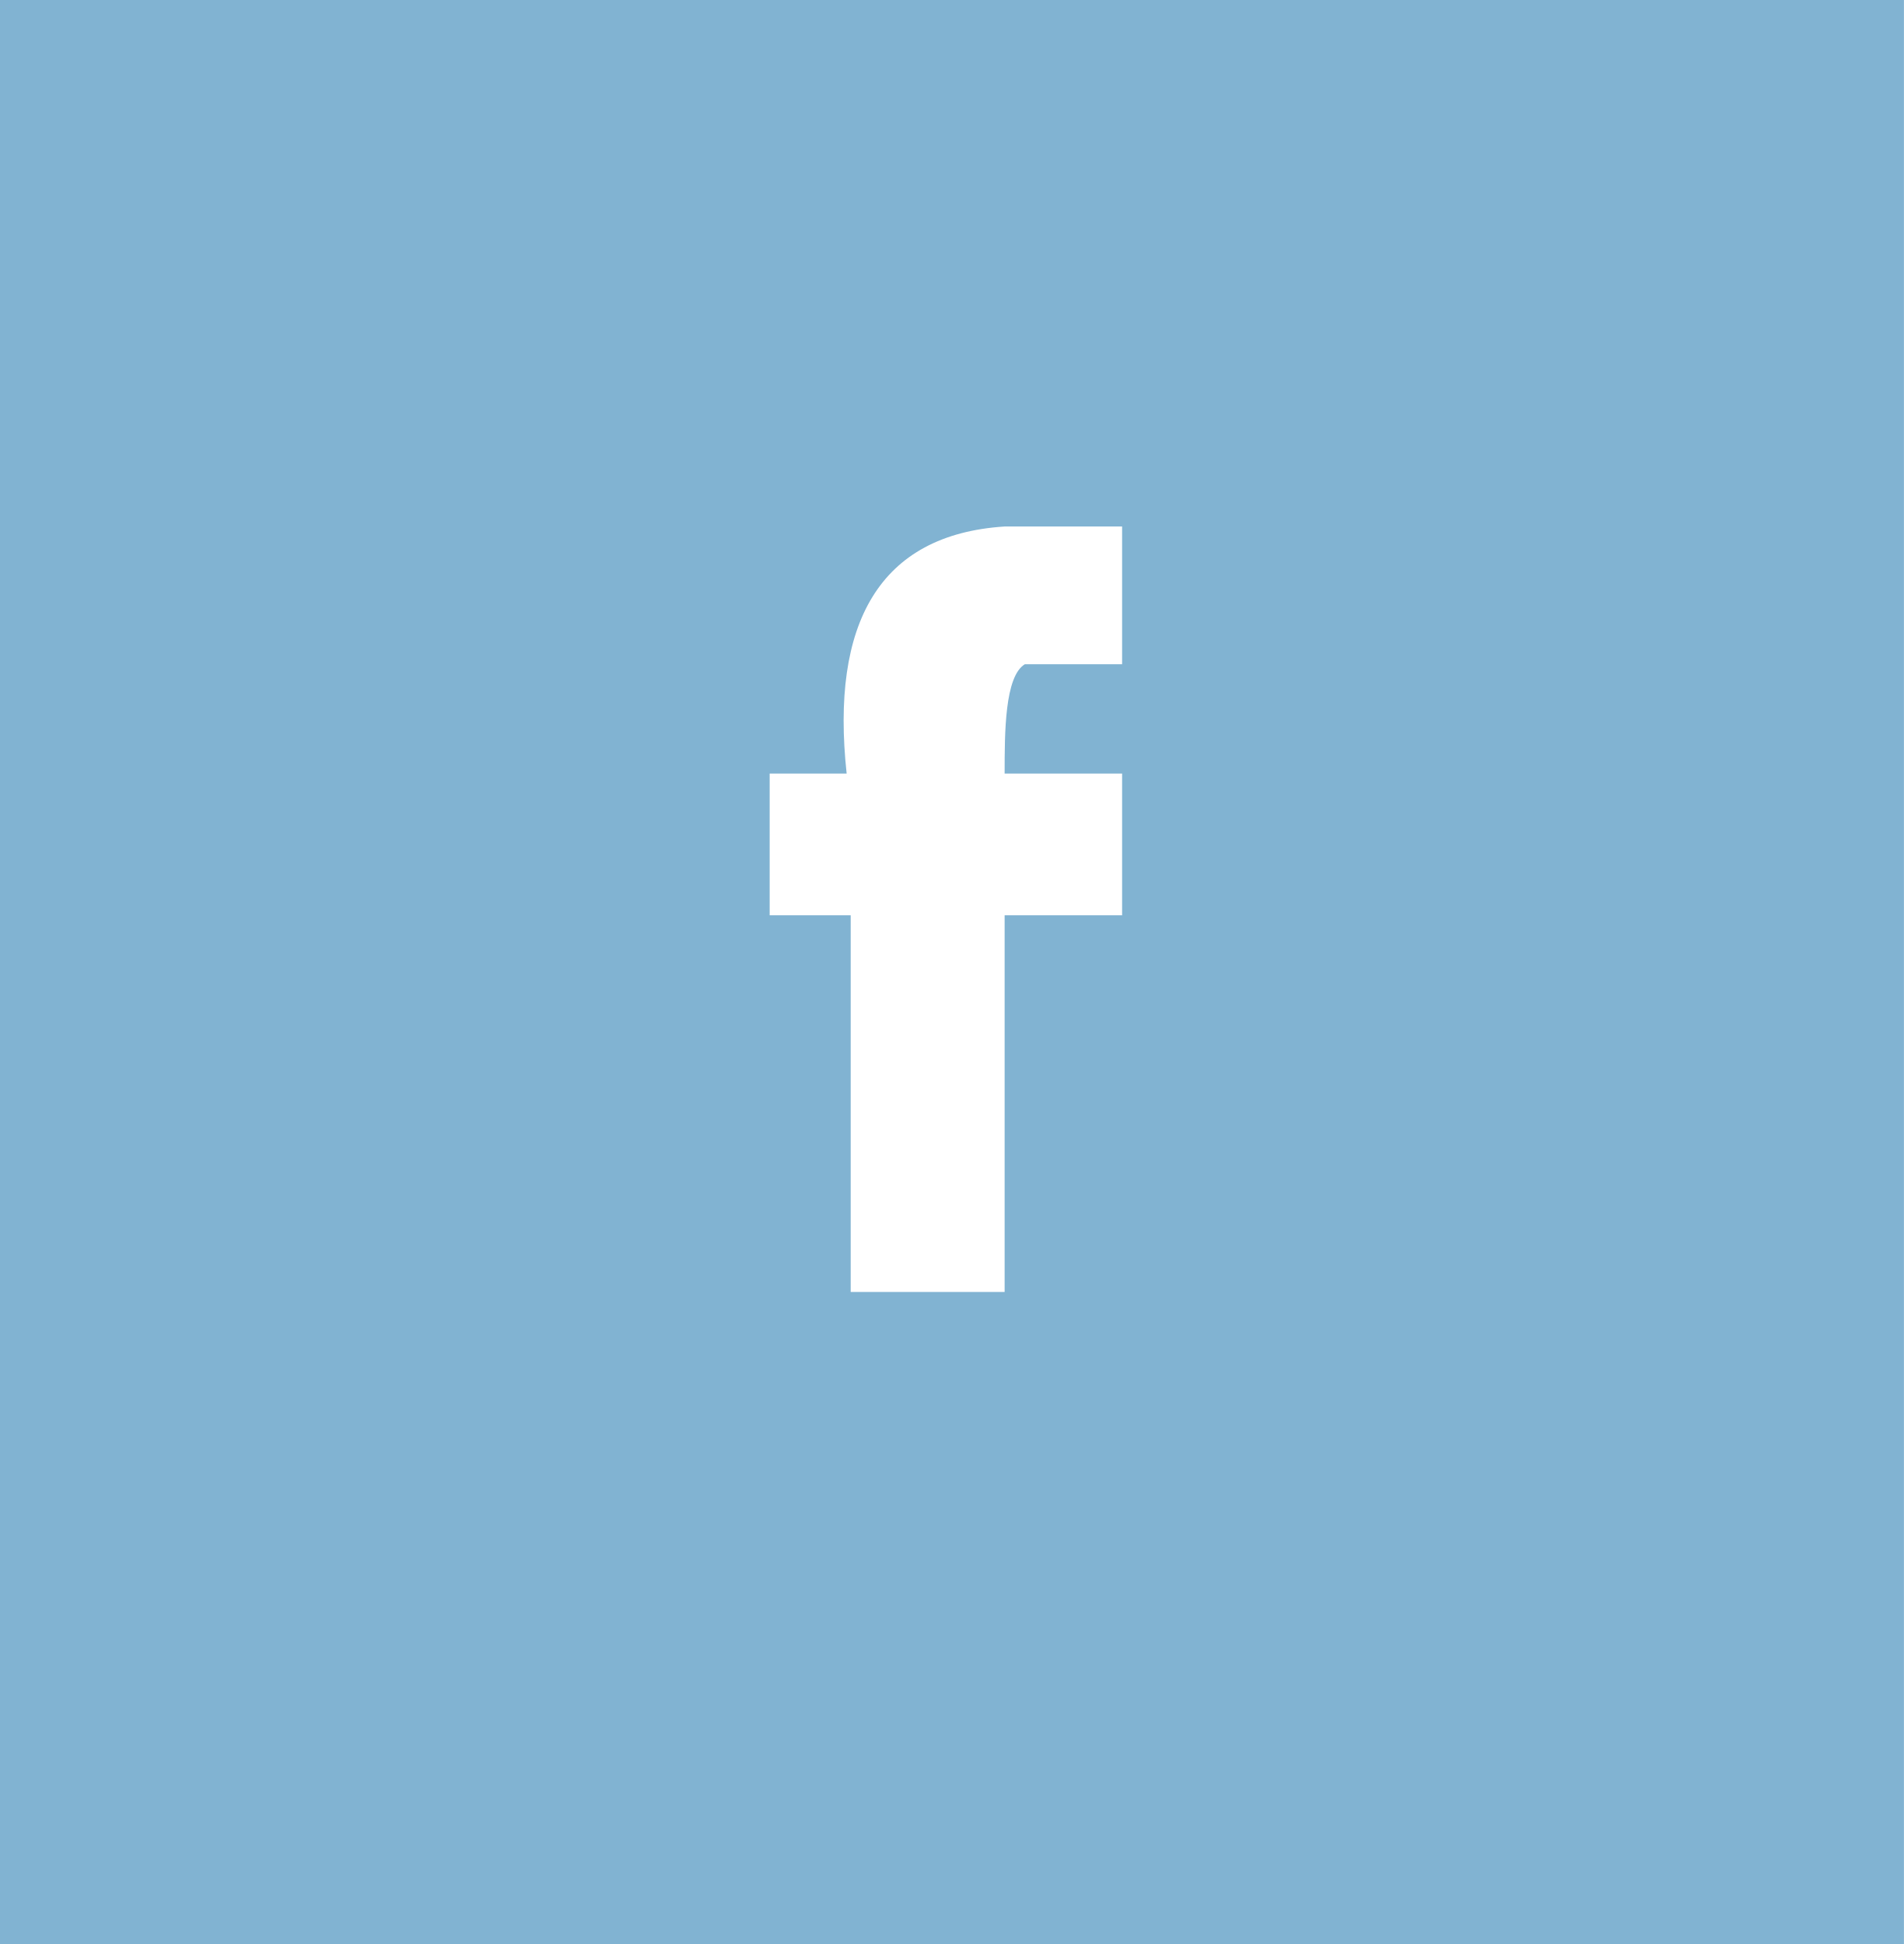
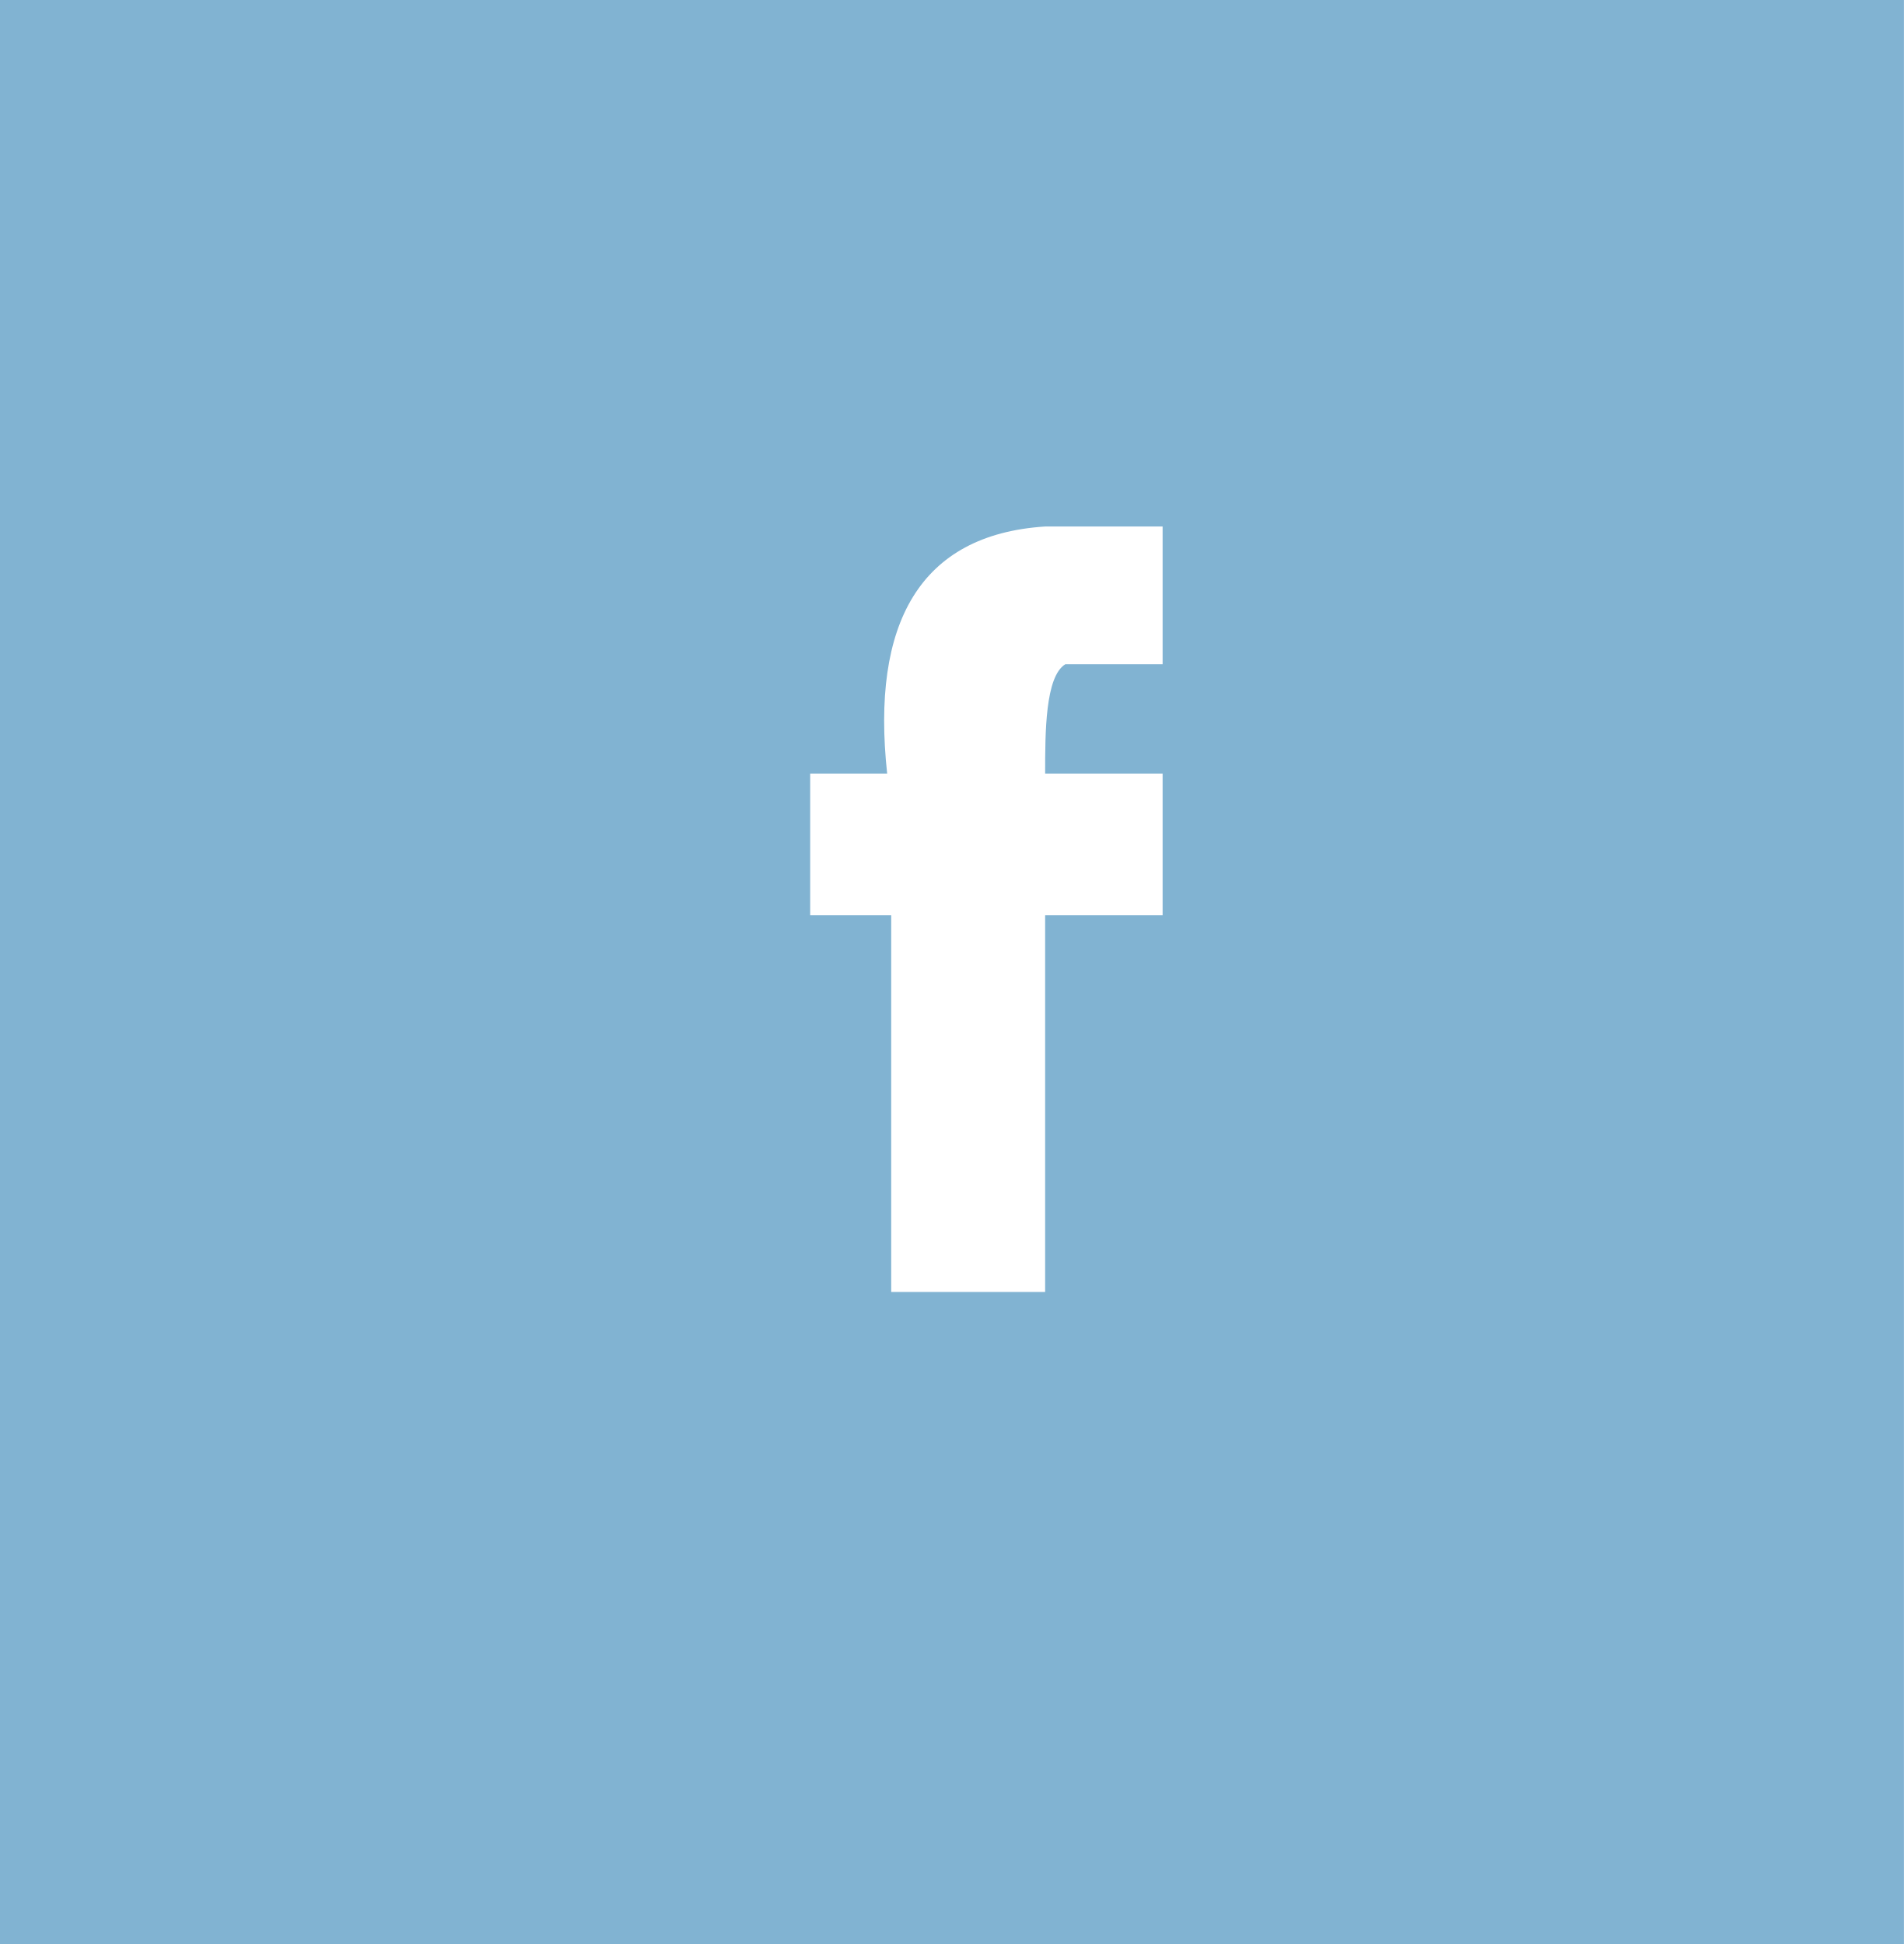
- <svg xmlns="http://www.w3.org/2000/svg" width="47" height="48" fill="none">
-   <path fill="#81B3D2" d="M0 0h47v48H0z" />
-   <path d="M25.3 16.4h2.4V13h-2.9c-3.1.2-4.3 2.4-3.9 6.1H19v3.5h2v9.3h3.8v-9.3h2.9v-3.5h-2.9c0-1 0-2.4.5-2.7z" fill="#fff" />
+ <svg xmlns="http://www.w3.org/2000/svg" width="47" height="48" viewBox="0 0 47 48" fill="none">
+   <rect width="47" height="48" fill="#81B3D2" />
+   <path d="M26.3 16.4C27.1 16.4 27.9 16.4 28.7 16.4C28.7 15.3 28.7 14.2 28.7 13C27.7 13 26.8 13 25.8 13C22.7 13.2 21.5 15.4 21.9 19.1H20V22.6H22C22 25.7 22 28.8 22 31.9C23.3 31.9 24.6 31.9 25.8 31.9C25.8 28.8 25.8 25.7 25.8 22.6H28.7V19.1H25.8C25.8 18.1 25.8 16.7 26.3 16.4Z" fill="white" />
</svg>
